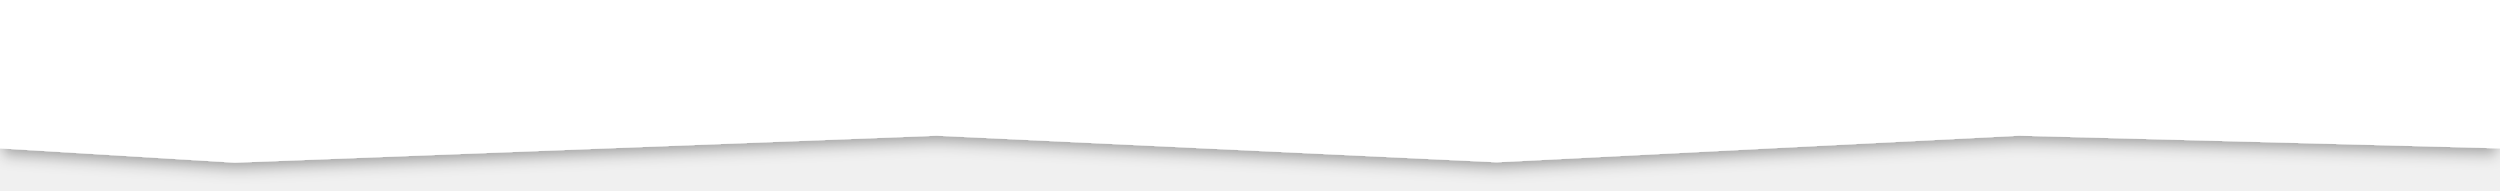
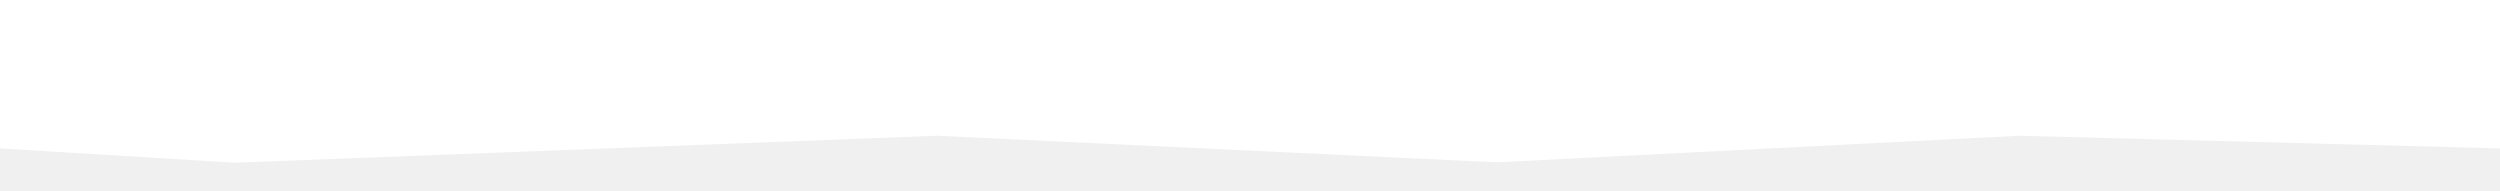
<svg xmlns="http://www.w3.org/2000/svg" width="1506px" height="115px" viewBox="0 0 1506 115" version="1.1">
  <filter id="dropshadow" height="130%">
    <feGaussianBlur in="SourceAlpha" stdDeviation="5" />
    <feOffset dx="0" dy="2" result="offsetblur" />
    <feComponentTransfer>
      <feFuncA type="linear" slope="0.4" />
    </feComponentTransfer>
    <feMerge>
      <feMergeNode />
      <feMergeNode in="SourceGraphic" />
    </feMerge>
  </filter>
-   <polygon style="filter:url(#dropshadow)" id="path-1" fill="#FFFFFF" points="0 0 1506 0 1506 89.383 1216.332 81.758 901.582 97.77 564.168 81.758 141.408 98 0 89.383" />
+   <polygon id="path-1" fill="#FFFFFF" points="0 0 1506 0 1506 89.383 1216.332 81.758 901.582 97.77 564.168 81.758 141.408 98 0 89.383" />
</svg>
